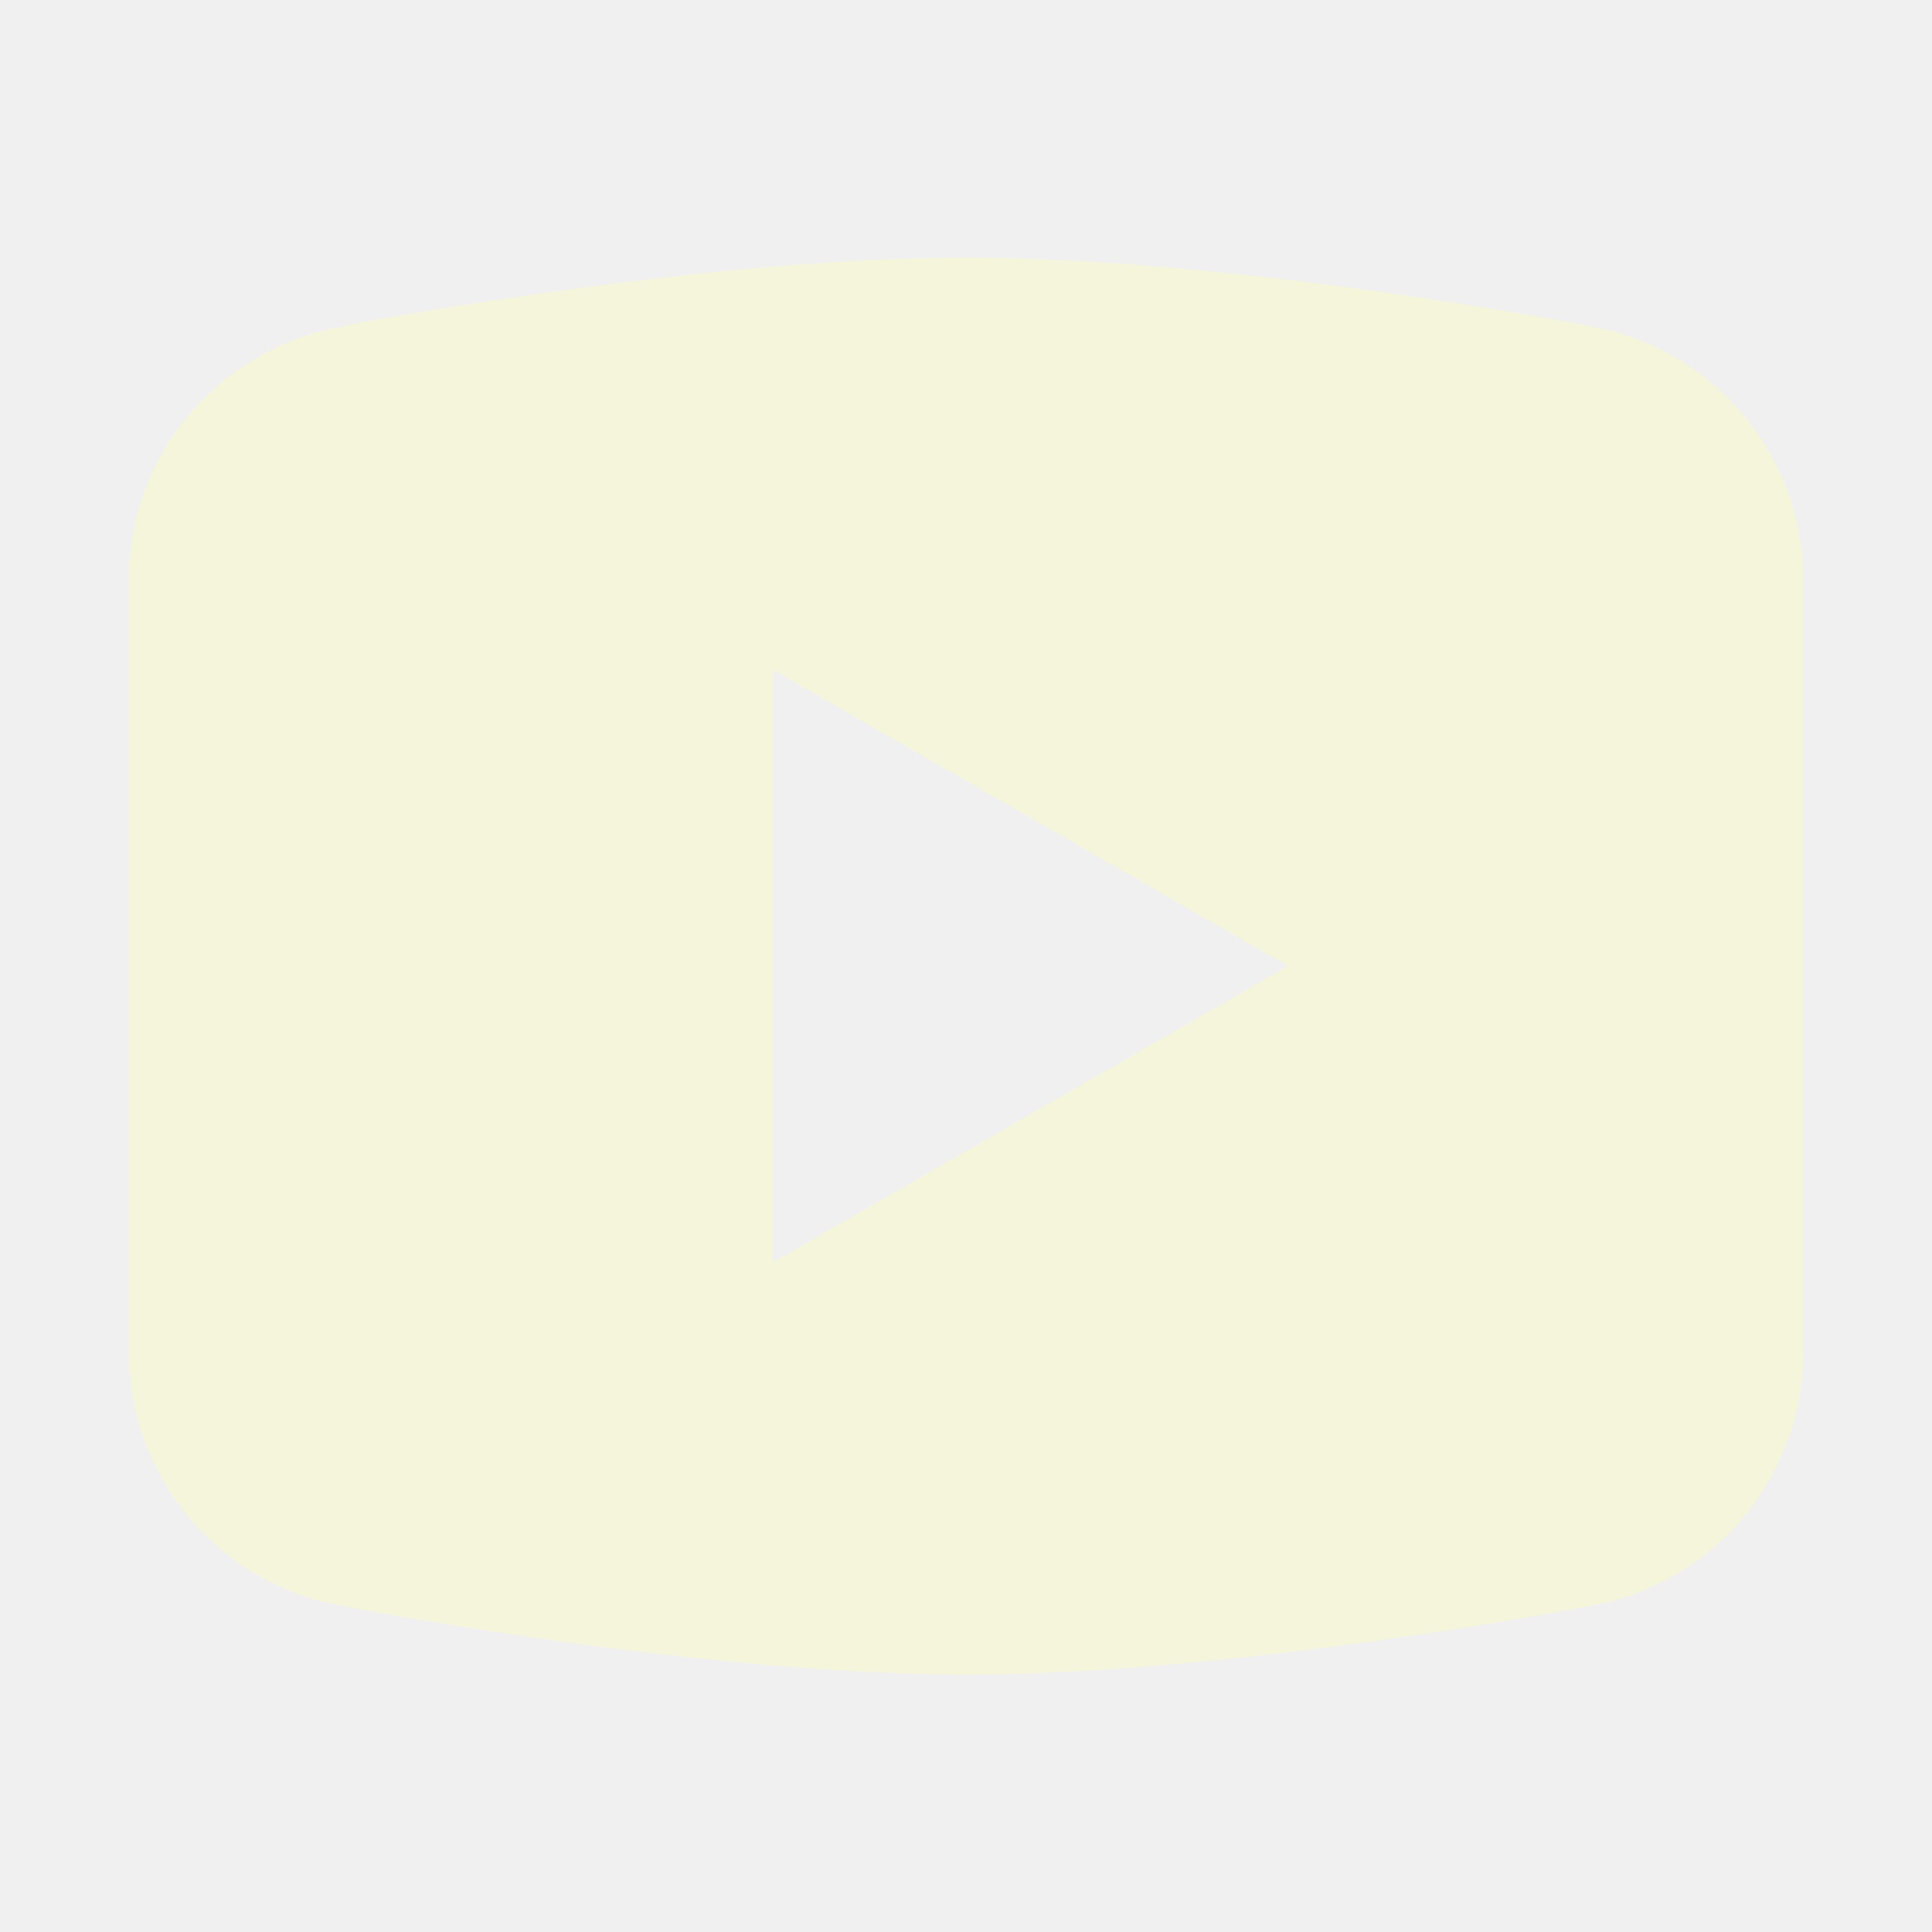
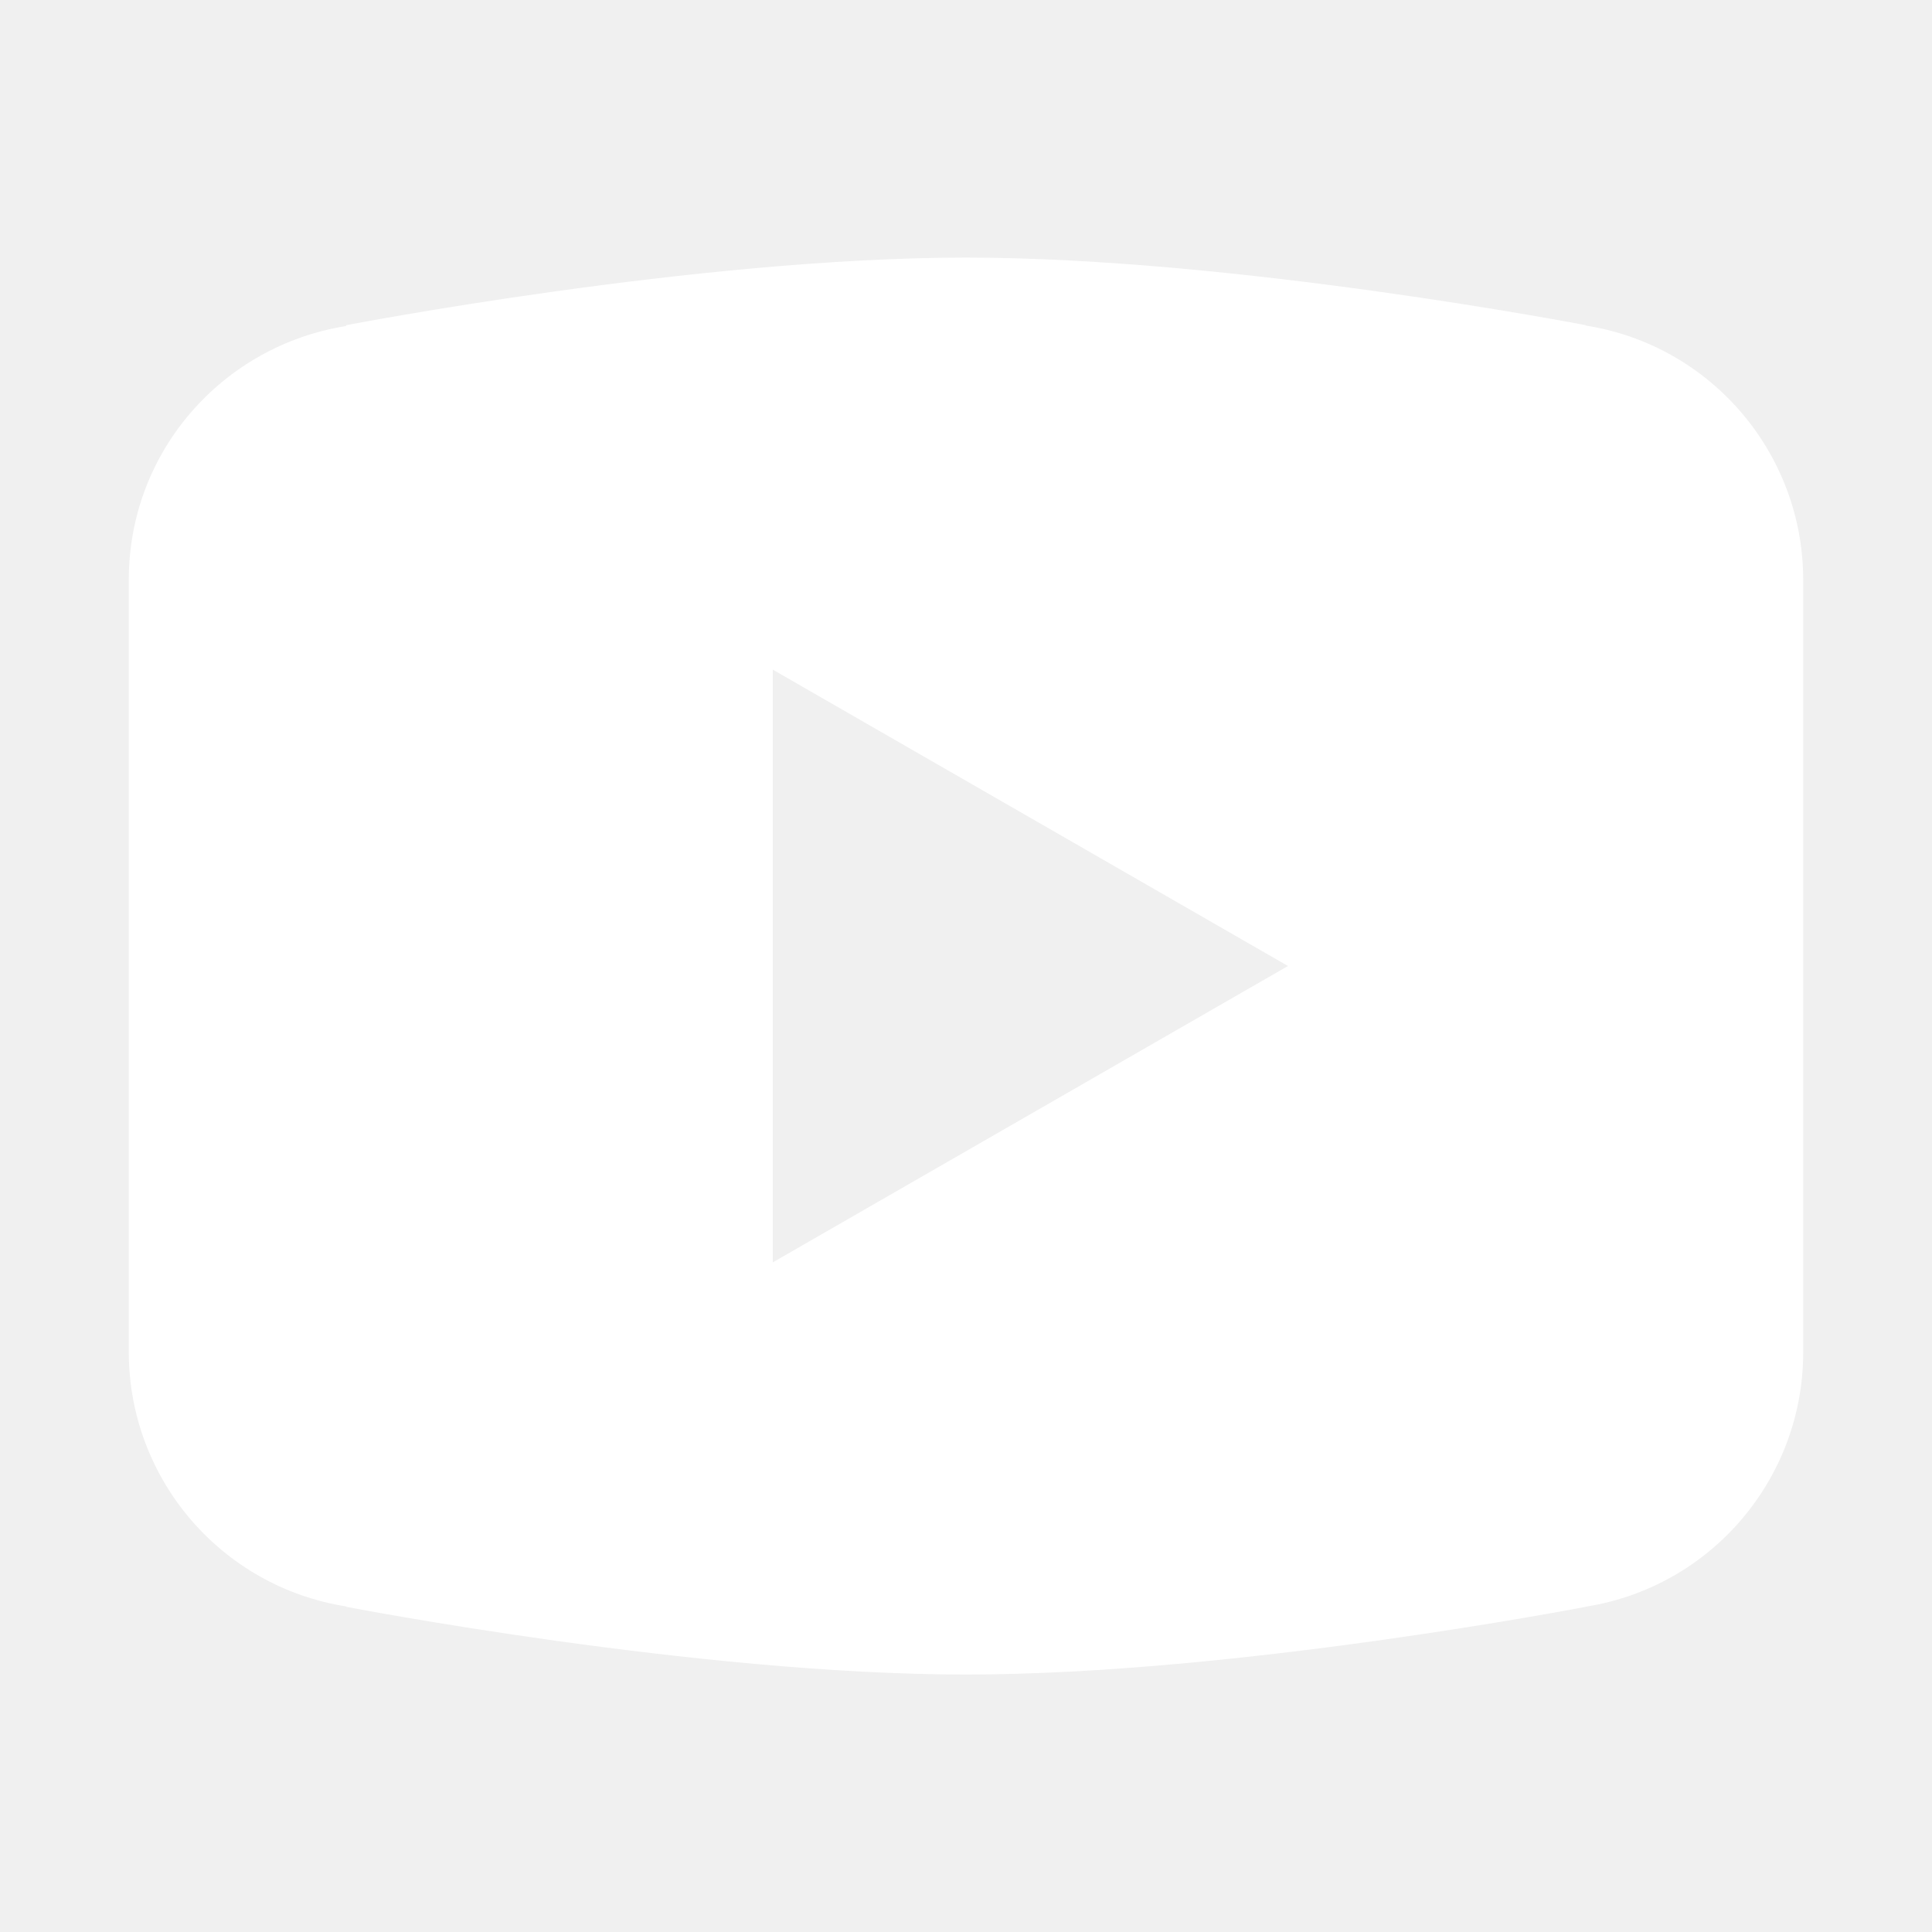
<svg xmlns="http://www.w3.org/2000/svg" viewBox="0 0 30 30" width="30px" height="30px">
-   <path d="M 15 4 C 10.814 4 5.381 5.049 5.381 5.049 L 5.367 5.064 C 3.461 5.369 2 7.008 2 9 L 2 15 L 2 15.002 L 2 21 L 2 21.002 A 4 4 0 0 0 5.377 24.945 L 5.381 24.951 C 5.381 24.951 10.814 26.002 15 26.002 C 19.186 26.002 24.619 24.951 24.619 24.951 L 24.621 24.949 A 4 4 0 0 0 28 21.002 L 28 21 L 28 15.002 L 28 15 L 28 9 A 4 4 0 0 0 24.623 5.055 L 24.619 5.049 C 24.619 5.049 19.186 4 15 4 z M 12 10.398 L 20 15 L 12 19.602 L 12 10.398 z" fill="beige" />
+   <path d="M 15 4 C 10.814 4 5.381 5.049 5.381 5.049 L 5.367 5.064 C 3.461 5.369 2 7.008 2 9 L 2 15 L 2 15.002 L 2 21 L 2 21.002 A 4 4 0 0 0 5.377 24.945 L 5.381 24.951 C 5.381 24.951 10.814 26.002 15 26.002 C 19.186 26.002 24.619 24.951 24.619 24.951 L 24.621 24.949 A 4 4 0 0 0 28 21.002 L 28 21 L 28 15.002 L 28 15 L 28 9 A 4 4 0 0 0 24.623 5.055 L 24.619 5.049 C 24.619 5.049 19.186 4 15 4 z M 12 10.398 L 20 15 L 12 19.602 L 12 10.398 z" fill="white" />
</svg>
